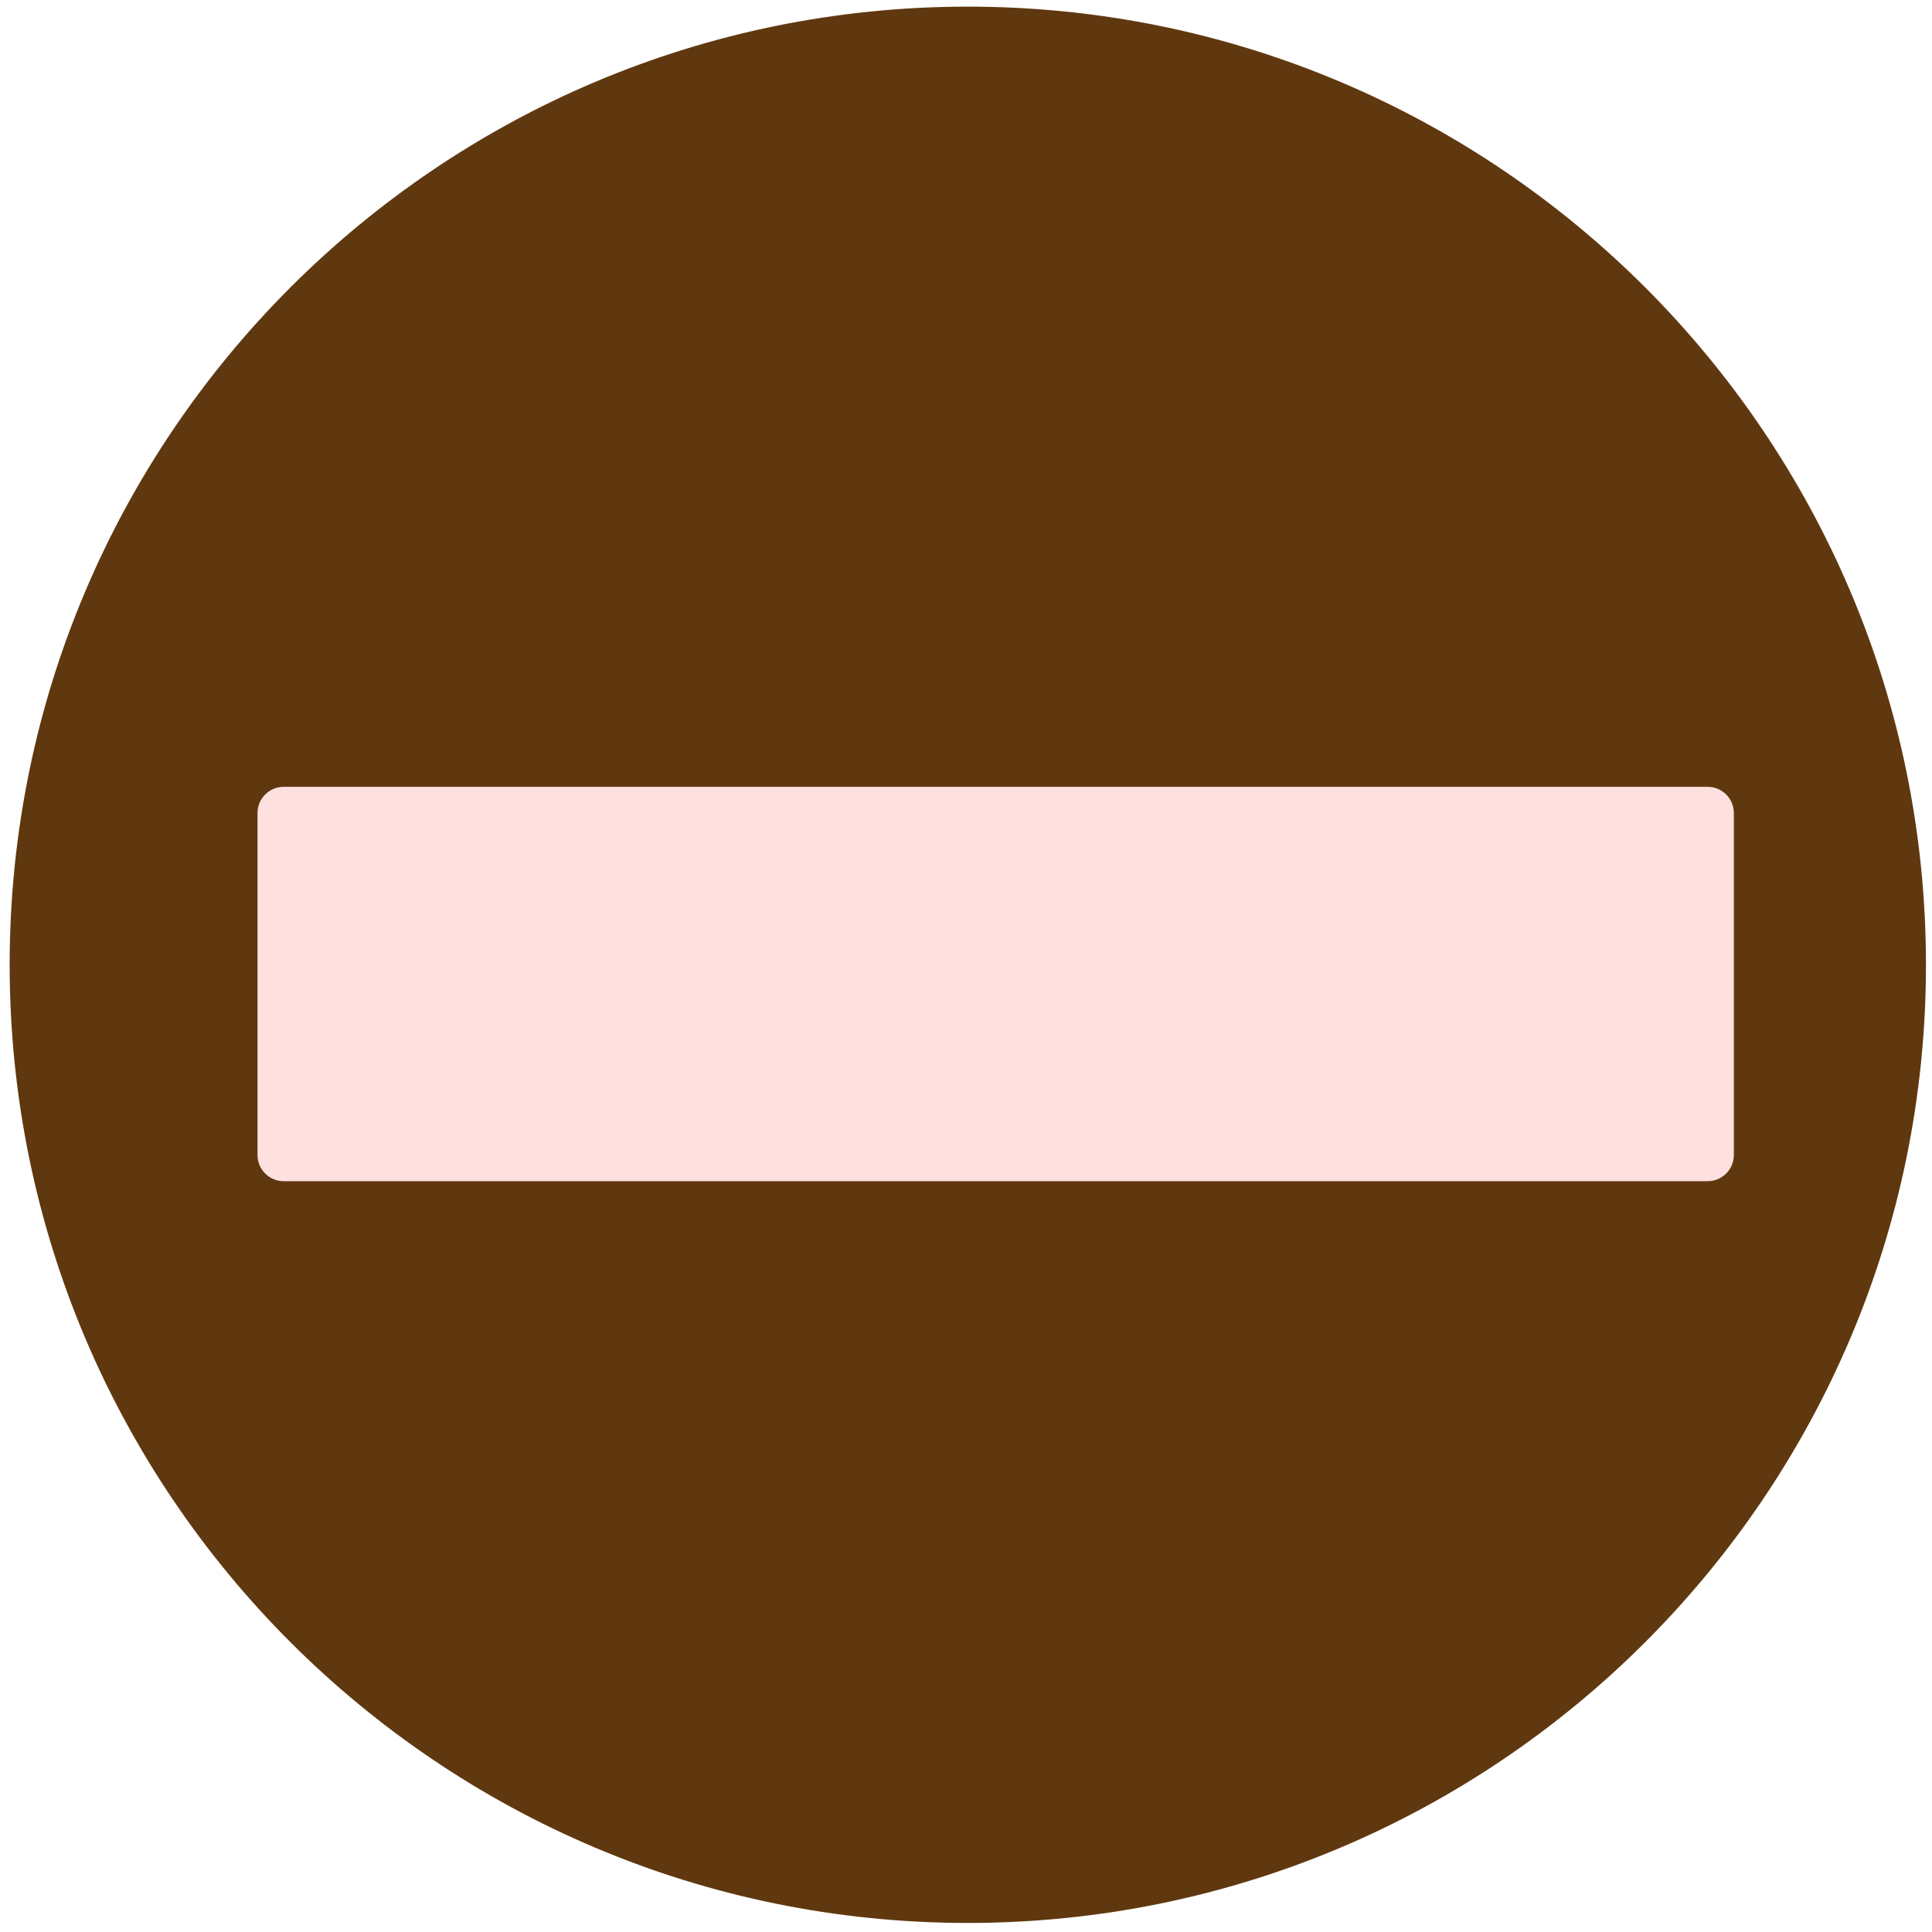
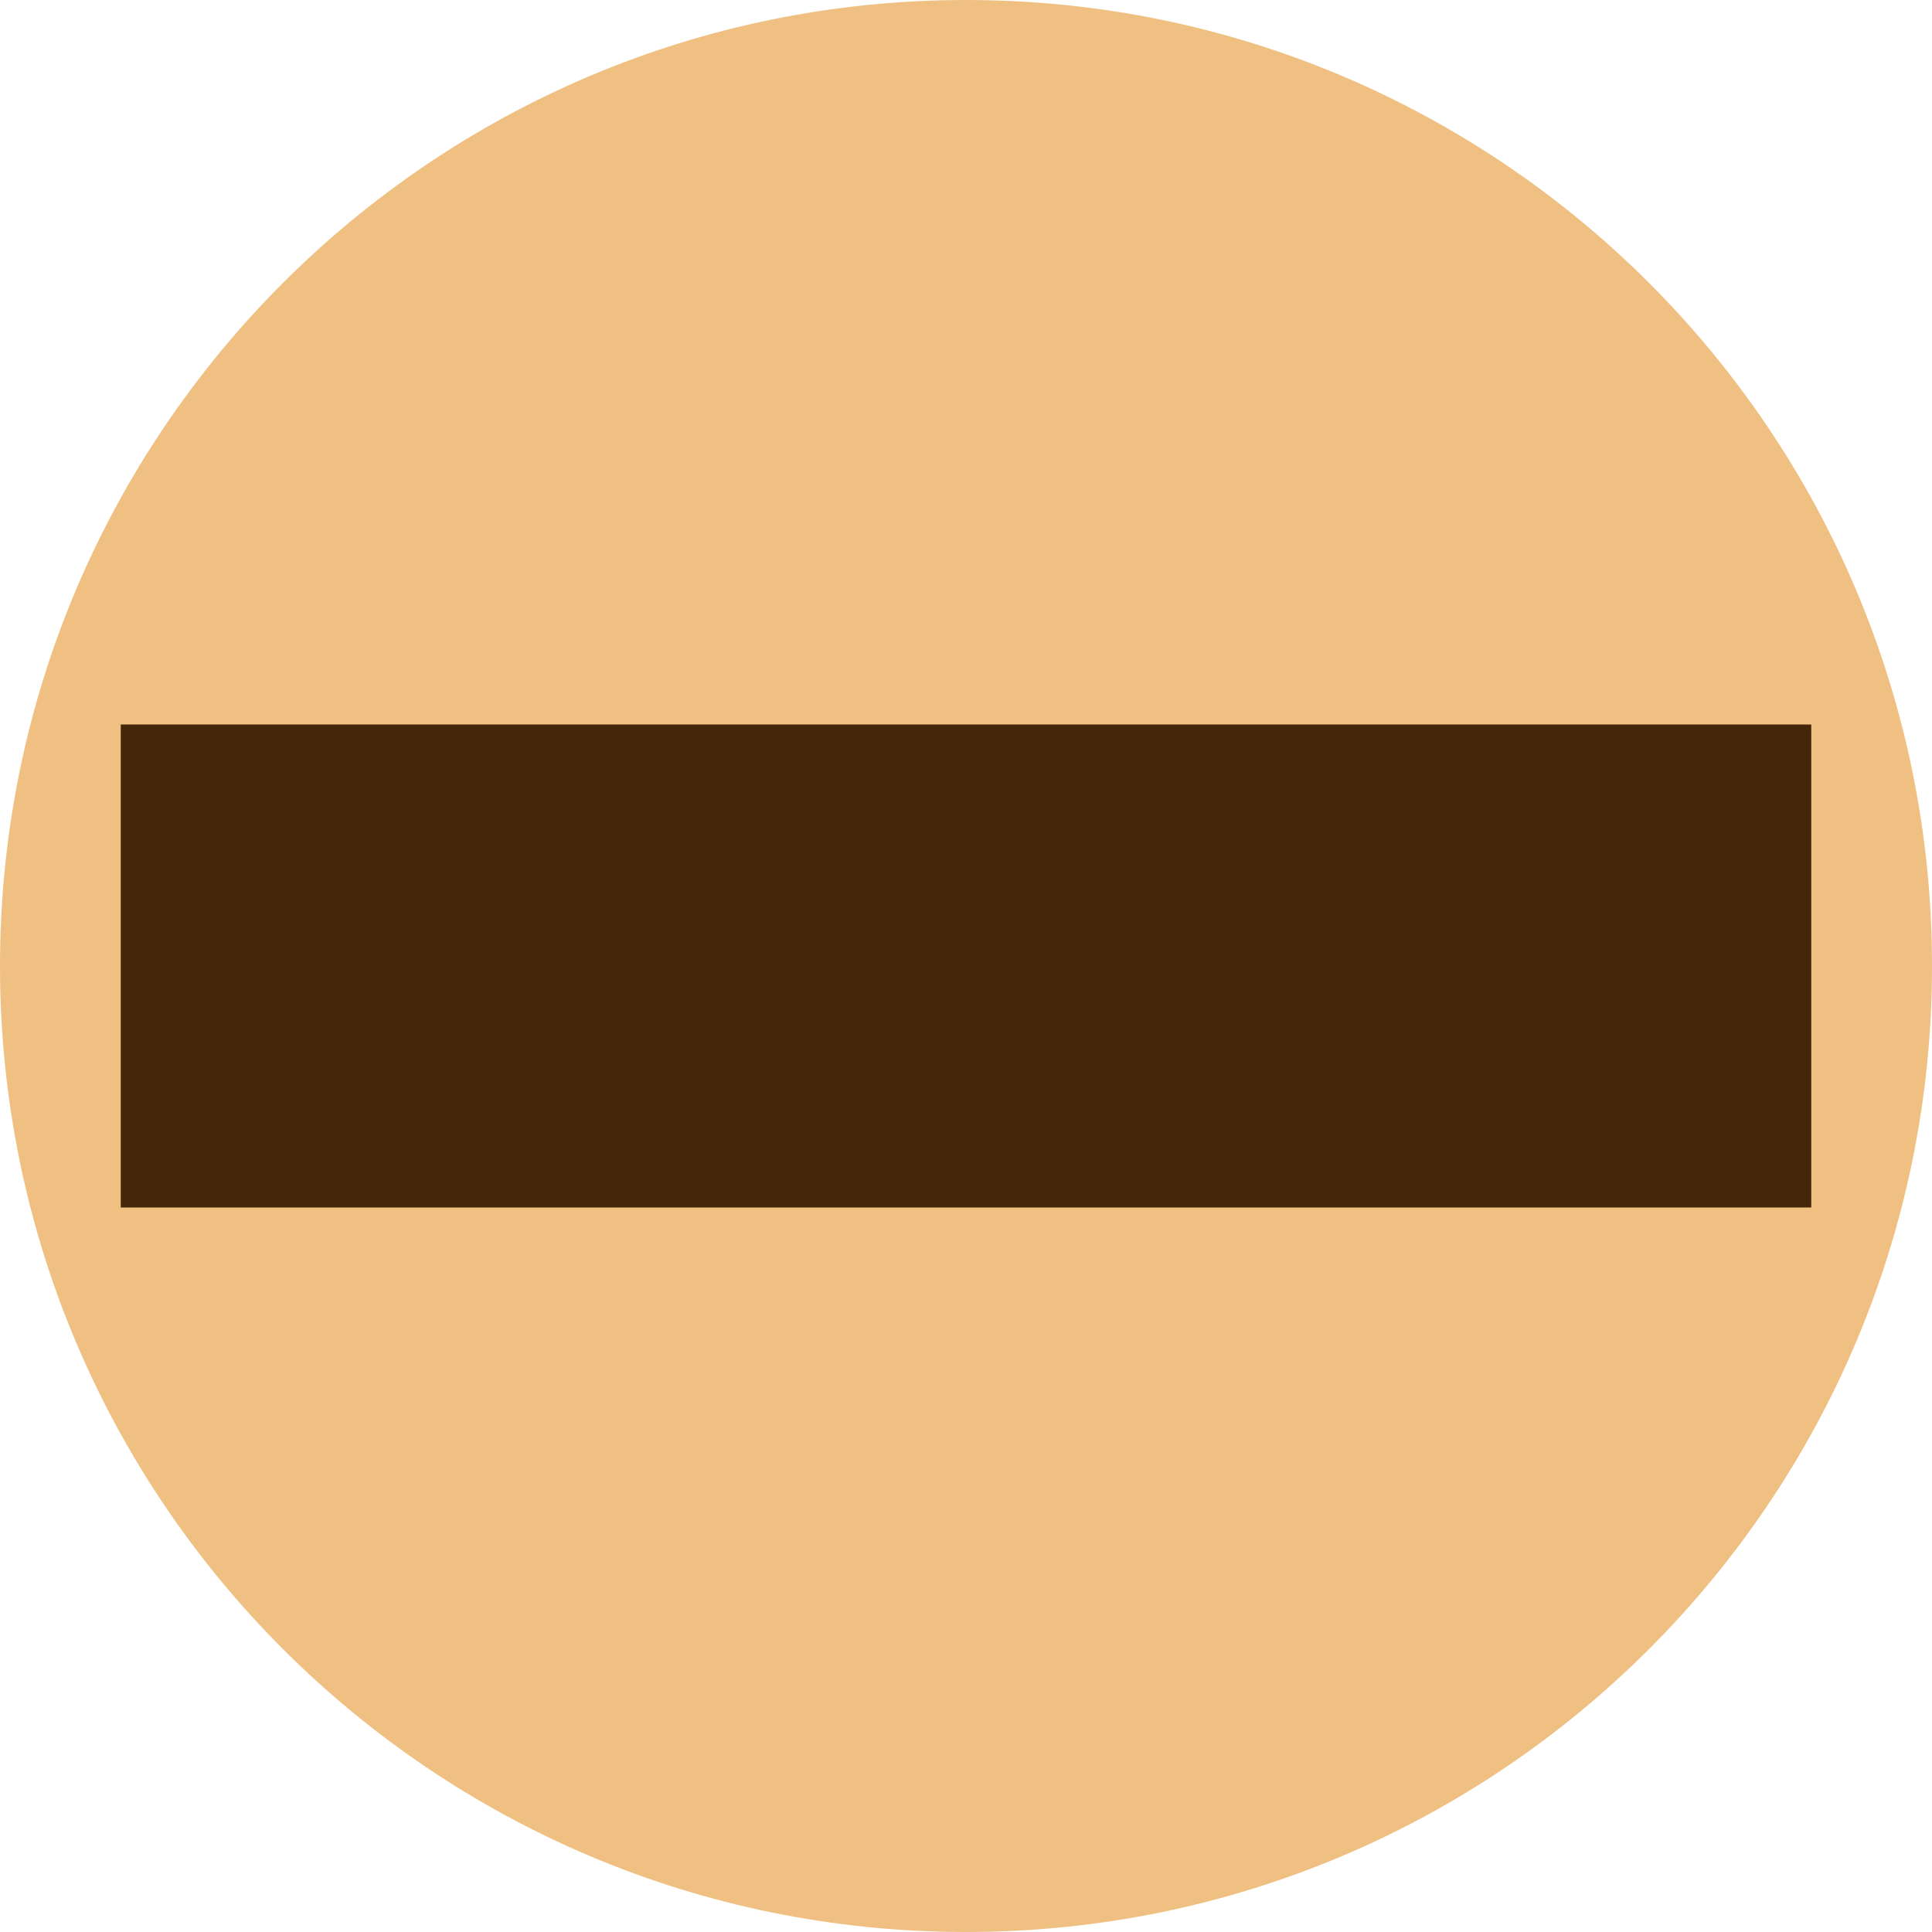
- <svg xmlns="http://www.w3.org/2000/svg" xmlns:xlink="http://www.w3.org/1999/xlink" version="1.1" preserveAspectRatio="xMidYMid meet" viewBox="0 0 640 640" width="64" height="64">
-   <defs>
-     <path d="M638 319.6C638 494.78 495.78 637 320.6 637C145.42 637 3.2 494.78 3.2 319.6C3.2 144.42 145.42 2.2 320.6 2.2C495.78 2.2 638 144.42 638 319.6Z" id="f1r8pRzwZF" />
-     <path d="M565.69 260.65C570.48 260.65 574.36 264.53 574.36 269.32C574.36 293.71 574.36 358.22 574.36 382.61C574.36 387.4 570.48 391.28 565.69 391.28C469.61 391.28 190.04 391.28 93.96 391.28C89.18 391.28 85.3 387.4 85.3 382.61C85.3 358.22 85.3 293.71 85.3 269.32C85.3 264.53 89.18 260.65 93.96 260.65C190.04 260.65 469.61 260.65 565.69 260.65Z" id="b3Ez3yI0G5" />
-   </defs>
-   <g>
-     <g>
-       <g>
-         <use xlink:href="#f1r8pRzwZF" opacity="1" fill="#60380f" fill-opacity="1" />
-       </g>
-       <g>
-         <use xlink:href="#b3Ez3yI0G5" opacity="1" fill="#FFE0E0" fill-opacity="1" />
-       </g>
-     </g>
+ <svg xmlns="http://www.w3.org/2000/svg" width="100%" height="100%" viewBox="0 0 16 16" version="1.1" xml:space="preserve" style="fill-rule:evenodd;clip-rule:evenodd;stroke-linejoin:round;stroke-miterlimit:1.414;">
+   <circle cx="-8" cy="8" r="8" style="fill:#d0975c;" />
+   <circle cx="8" cy="8" r="8" style="fill:#efc082;" />
+   <rect x="1" y="6" width="14" height="4" style="fill:#442608;" />
+   <g id="recycle">
+     <circle cx="24" cy="8" r="8" style="fill:#d0975c;" />
  </g>
</svg>
